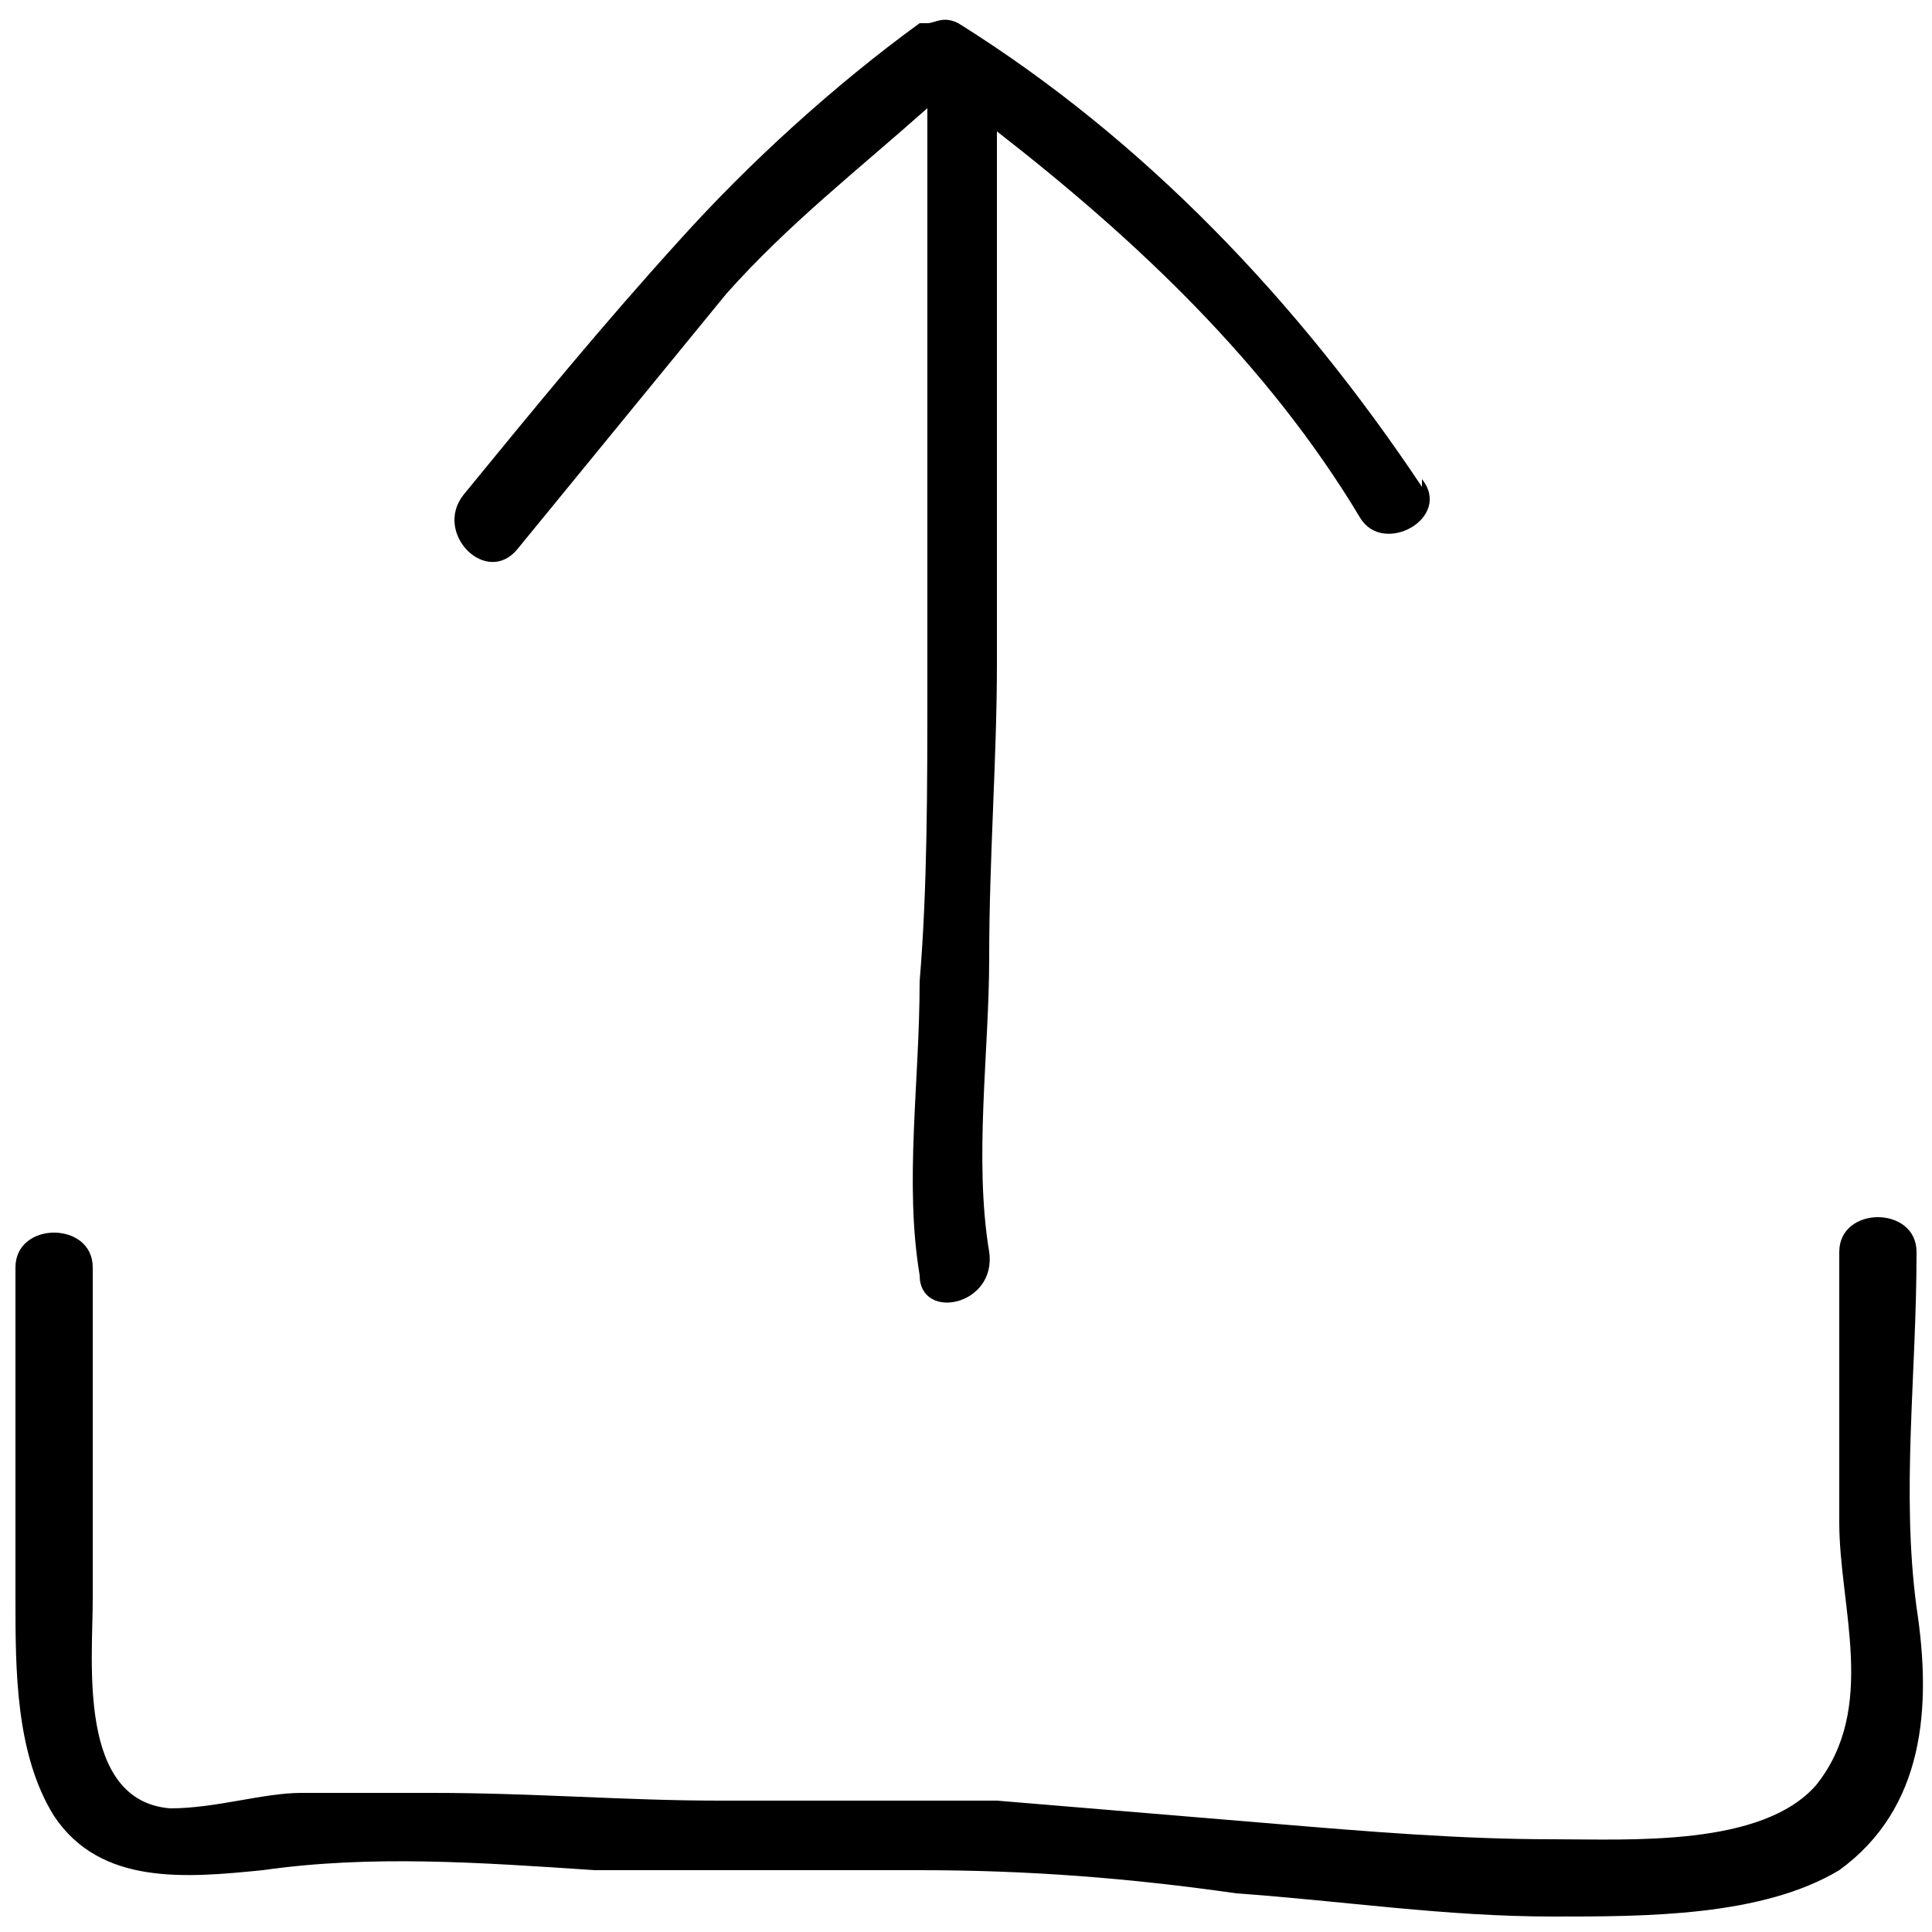
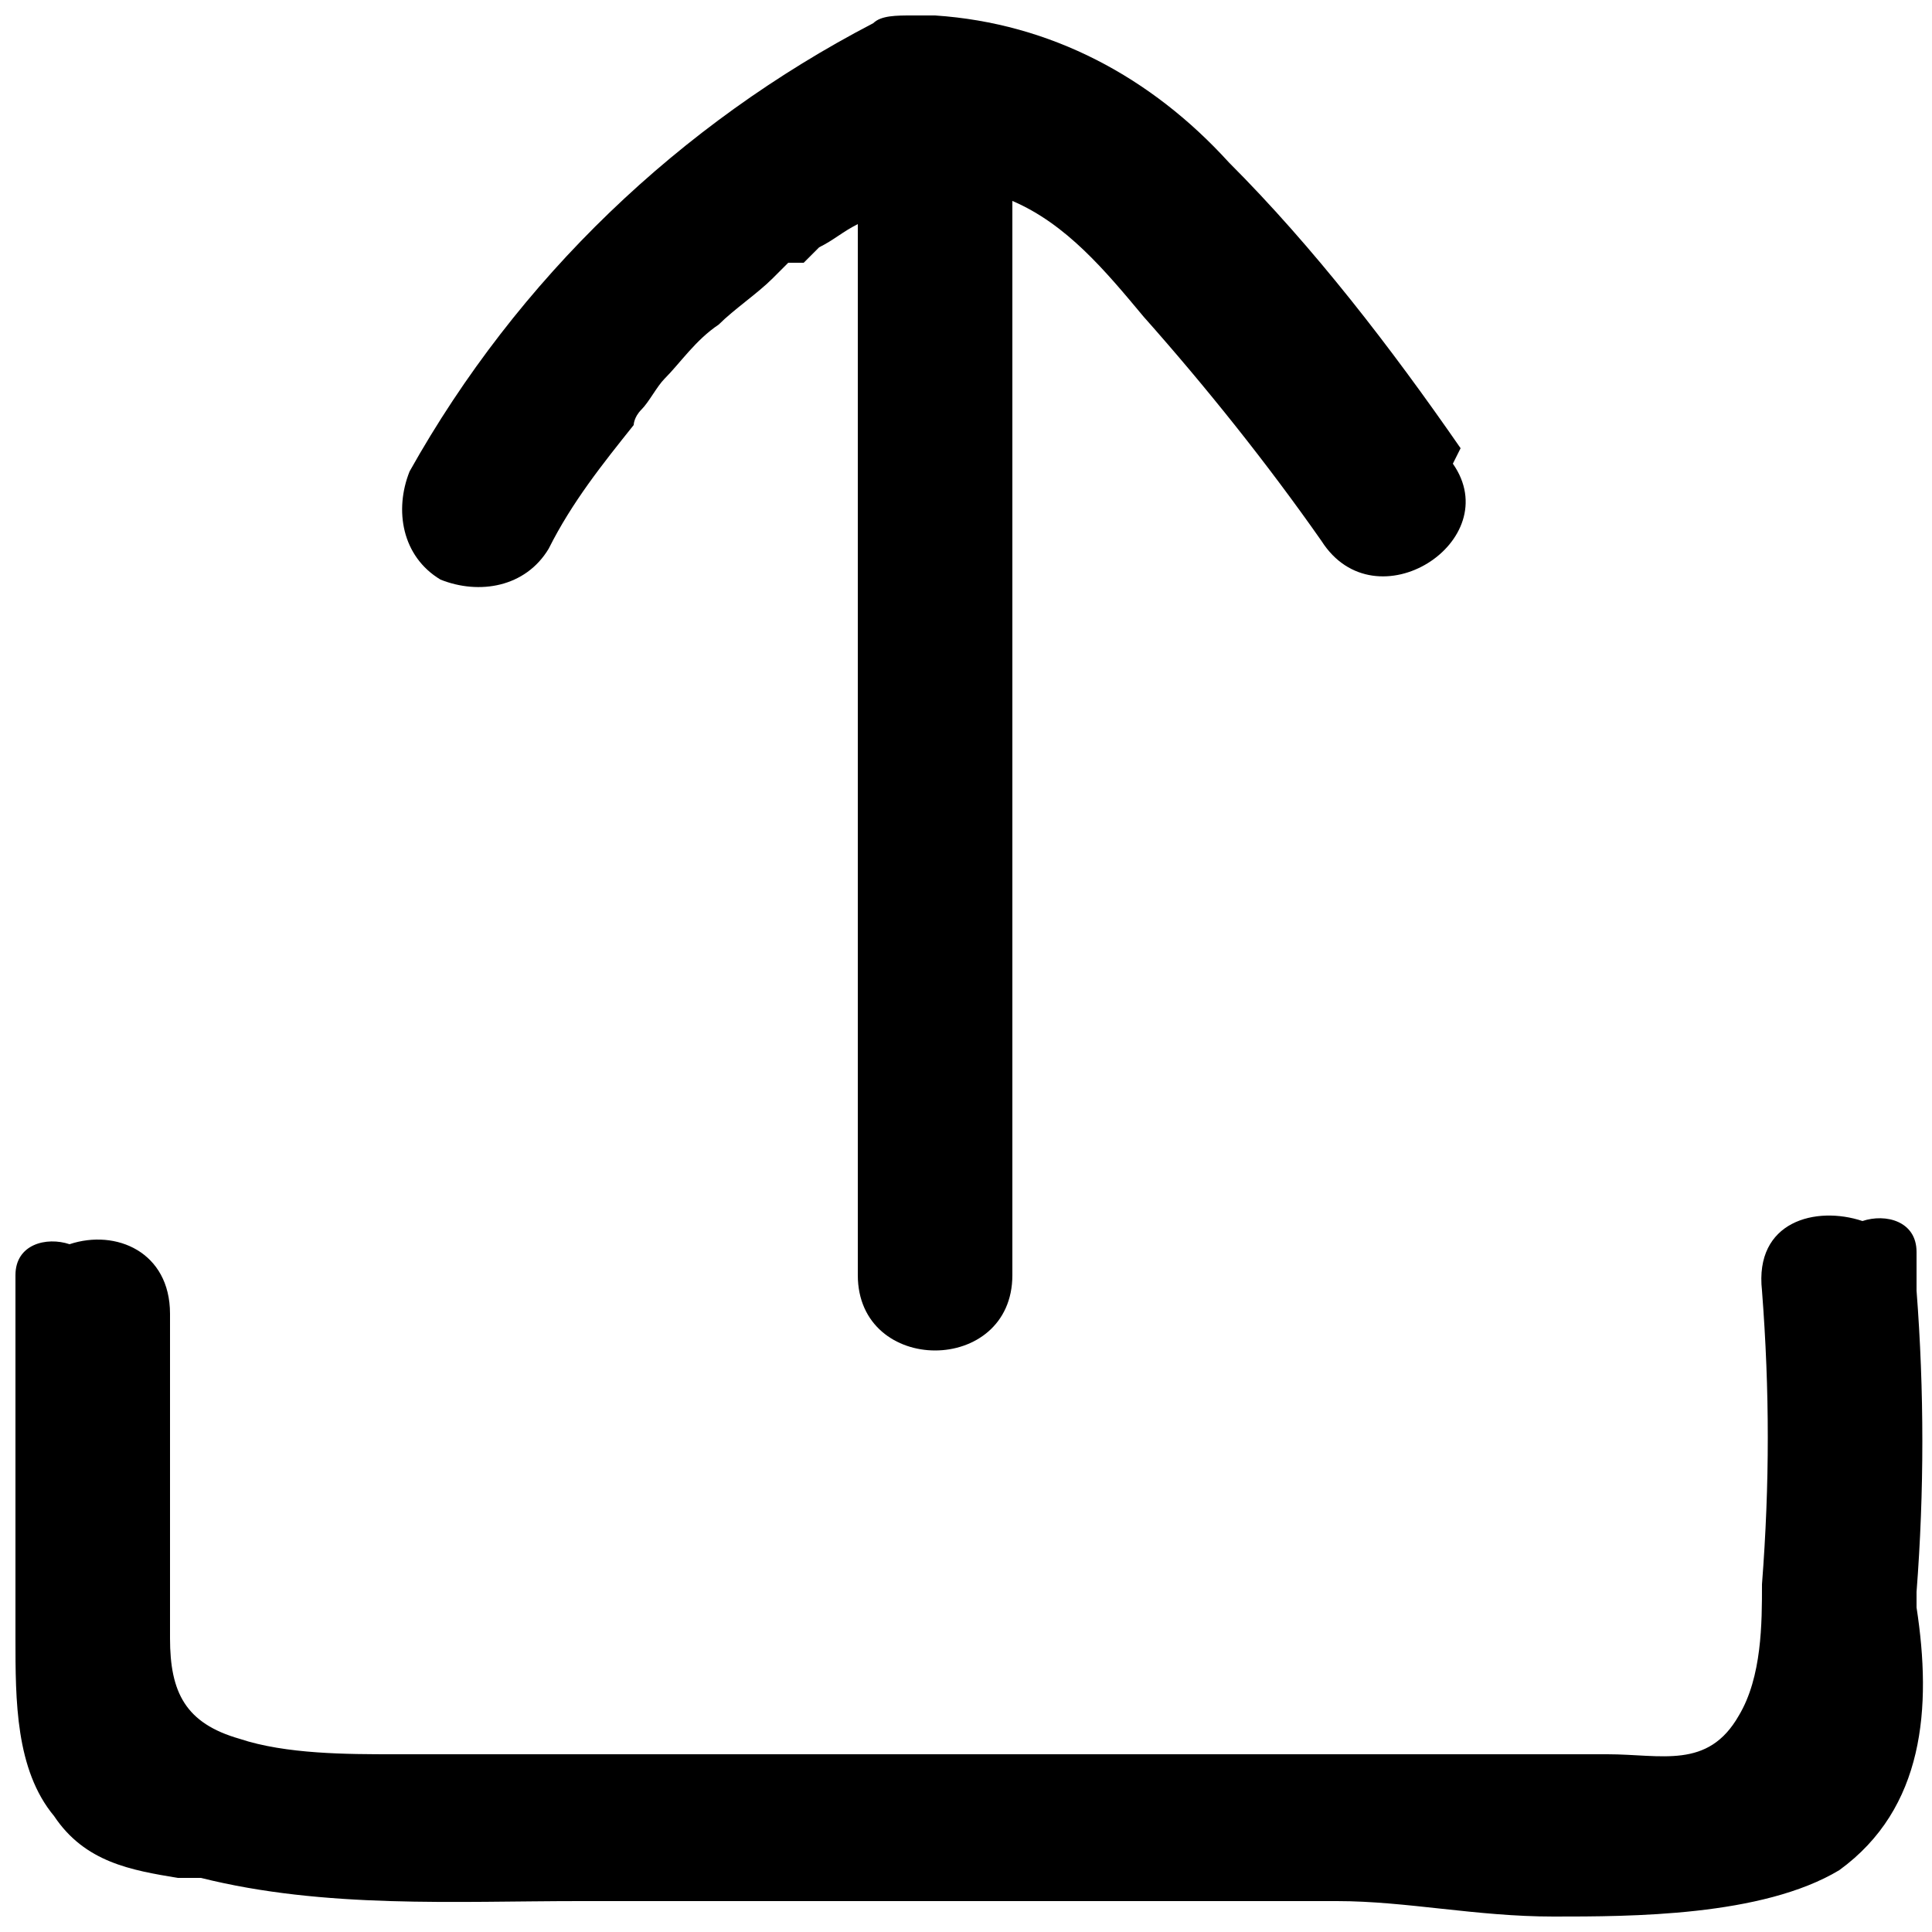
<svg xmlns="http://www.w3.org/2000/svg" id="Layer_1" version="1.1" viewBox="0 0 25 25">
-   <path d="M18.4,6.3c-1.6-2.4-3.6-4.5-6-6-.2-.1-.3,0-.4,0,0,0,0,0-.1,0-1.1.8-2.2,1.8-3.1,2.8-1,1.1-1.9,2.2-2.8,3.3-.4.5.3,1.2.7.7.9-1.1,1.8-2.2,2.7-3.3.8-.9,1.7-1.6,2.6-2.4,0,2.5,0,5,0,7.5,0,1.3,0,2.6-.1,3.8,0,1.3-.2,2.6,0,3.8,0,.6,1,.4.9-.3-.2-1.2,0-2.6,0-3.8,0-1.3.1-2.6.1-3.8,0-2.3,0-4.6,0-6.9,1.8,1.4,3.5,3,4.7,5,.3.5,1.2,0,.8-.5Z" />
-   <path d="M24.8,20.8c-.2-1.5,0-3,0-4.6,0-.6-1-.6-1,0,0,1.2,0,2.4,0,3.5,0,1.1.5,2.4-.3,3.4-.7.8-2.4.7-3.4.7-1.2,0-2.4-.1-3.6-.2-1.2-.1-2.4-.2-3.6-.3-1.2,0-2.4,0-3.6,0-1.2,0-2.4-.1-3.7-.1-.6,0-1.1,0-1.7,0-.5,0-1.1.2-1.7.2-1.2-.1-1-1.9-1-2.7,0-1.4,0-2.9,0-4.3,0-.6-1-.6-1,0,0,1.4,0,2.9,0,4.3,0,.9,0,2,.5,2.8.6.9,1.7.8,2.7.7,1.4-.2,2.8-.1,4.3,0,1.4,0,2.8,0,4.2,0,1.4,0,2.7.1,4.1.3,1.4.1,2.7.3,4.1.3,1.2,0,2.7,0,3.7-.6,1.1-.8,1.2-2.1,1-3.4Z" />
+   <path d="M18.9,5.8c-.9-1.3-1.9-2.6-3-3.7-1-1.1-2.3-1.8-3.8-1.9,0,0-.2,0-.3,0-.2,0-.4,0-.5.1-2.5,1.3-4.6,3.3-6,5.8-.2.5-.1,1.1.4,1.4.5.2,1.1.1,1.4-.4.3-.6.7-1.1,1.1-1.6,0,0,0,0,0,0,0,0,0-.1.1-.2.1-.1.2-.3.3-.4.2-.2.4-.5.7-.7.2-.2.5-.4.7-.6,0,0,.1-.1.2-.2,0,0,0,0,.1,0,0,0,.1,0,.1,0,0,0,.1-.1.2-.2.2-.1.3-.2.5-.3,0,4.5,0,9.1,0,13.6,0,1.3,2,1.3,2,0,0-4.6,0-9.2,0-13.9.7.3,1.2.9,1.7,1.5.8.9,1.6,1.9,2.3,2.9.7,1.1,2.4,0,1.7-1Z" />
+   <path d="M24.8,20.8c0,0,0-.1,0-.2.1-1.3.1-2.6,0-3.9,0-.2,0-.4,0-.5,0-.4-.4-.5-.7-.4-.6-.2-1.4,0-1.3.9.1,1.3.1,2.5,0,3.8,0,.5,0,1.2-.3,1.7-.4.7-1,.5-1.7.5-2.7,0-5.3,0-8,0-2.6,0-5.2,0-7.7,0-.6,0-1.4,0-2-.2-.7-.2-.9-.6-.9-1.3,0-1.4,0-2.8,0-4.2,0-.8-.7-1.1-1.3-.9-.3-.1-.7,0-.7.4v1.3c0,1.1,0,2.3,0,3.4,0,.8,0,1.7.5,2.3.4.6,1,.7,1.6.8,0,0,.2,0,.3,0,1.6.4,3.3.3,4.9.3,1.8,0,3.5,0,5.3,0,1.5,0,3,0,4.5,0,.9,0,1.8.2,2.8.2s2.7,0,3.7-.6c1.1-.8,1.2-2.1,1-3.4Z" />
</svg>
